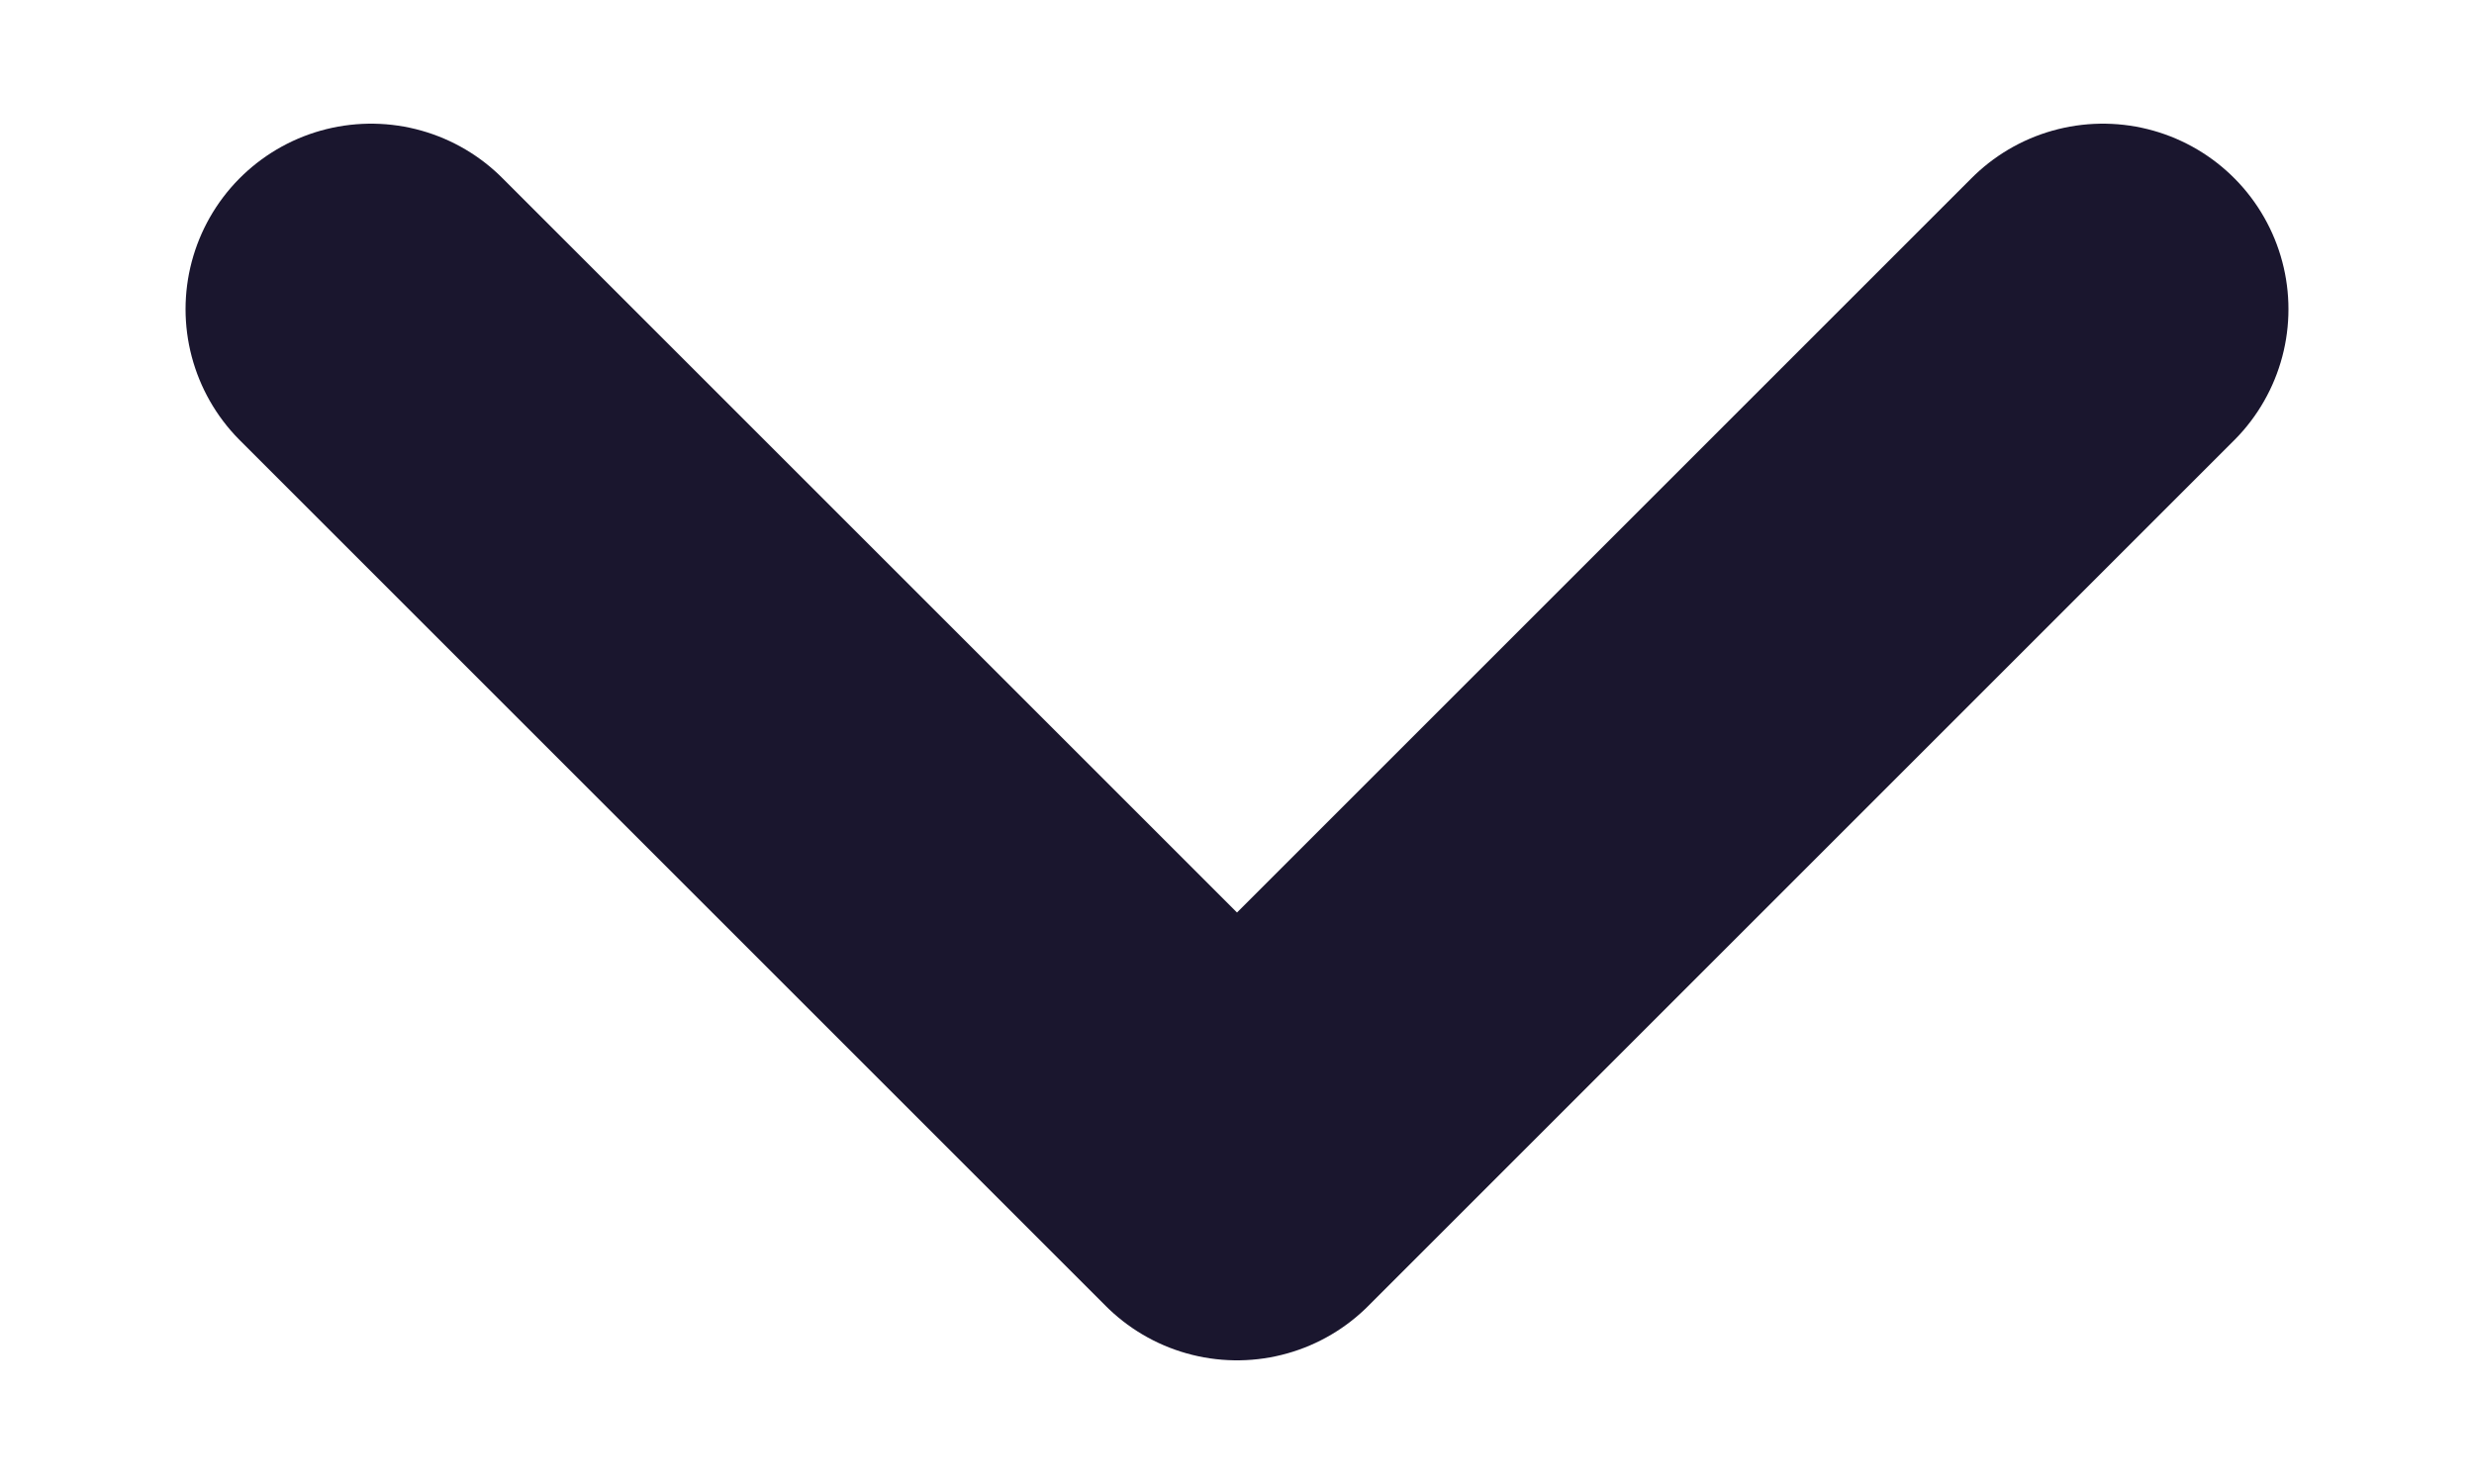
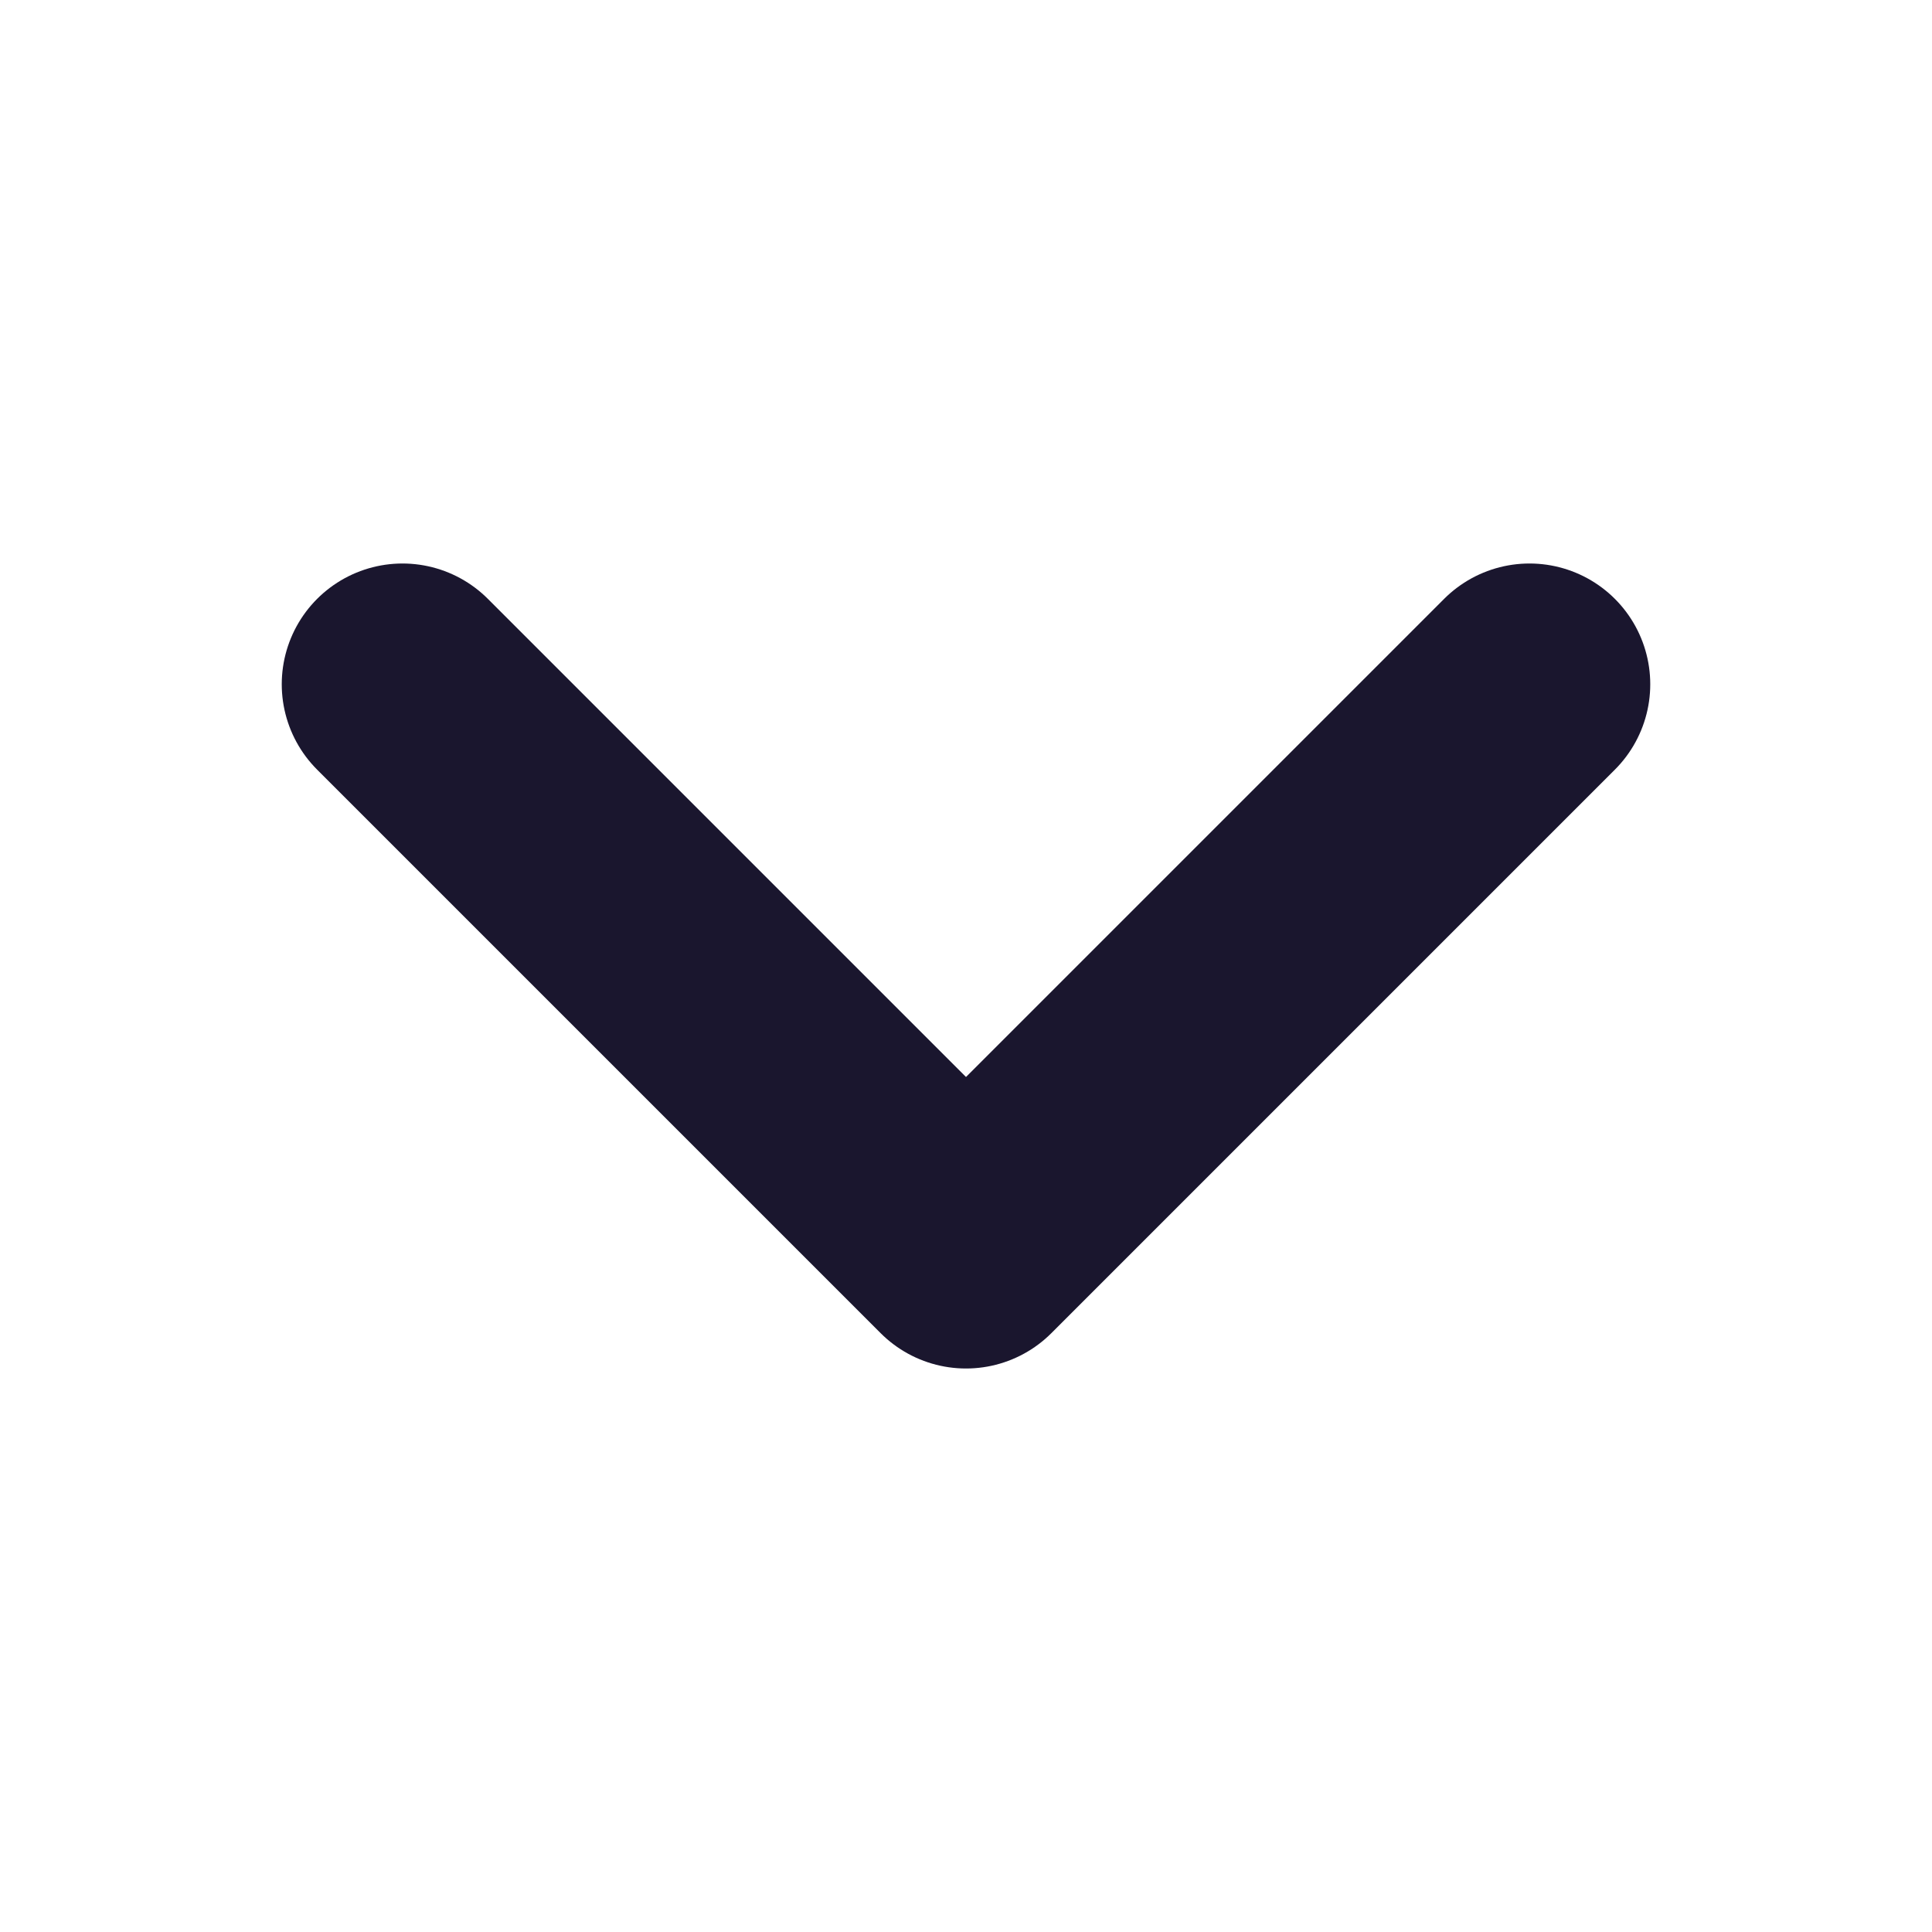
- <svg xmlns="http://www.w3.org/2000/svg" width="10" height="6" viewBox="0 0 10 6" fill="none">
-   <path d="M8.5 1.25L5 4.75L1.5 1.25" stroke="#1A162E" stroke-width="1.5" stroke-linecap="round" stroke-linejoin="round" />
+ <svg xmlns="http://www.w3.org/2000/svg" width="12" height="12" viewBox="0 0 12 12" fill="none">
+   <path d="M9.5 4.25L6 7.75L2.5 4.25" stroke="#1A162E" stroke-width="1.5" stroke-linecap="round" stroke-linejoin="round" />
</svg>
